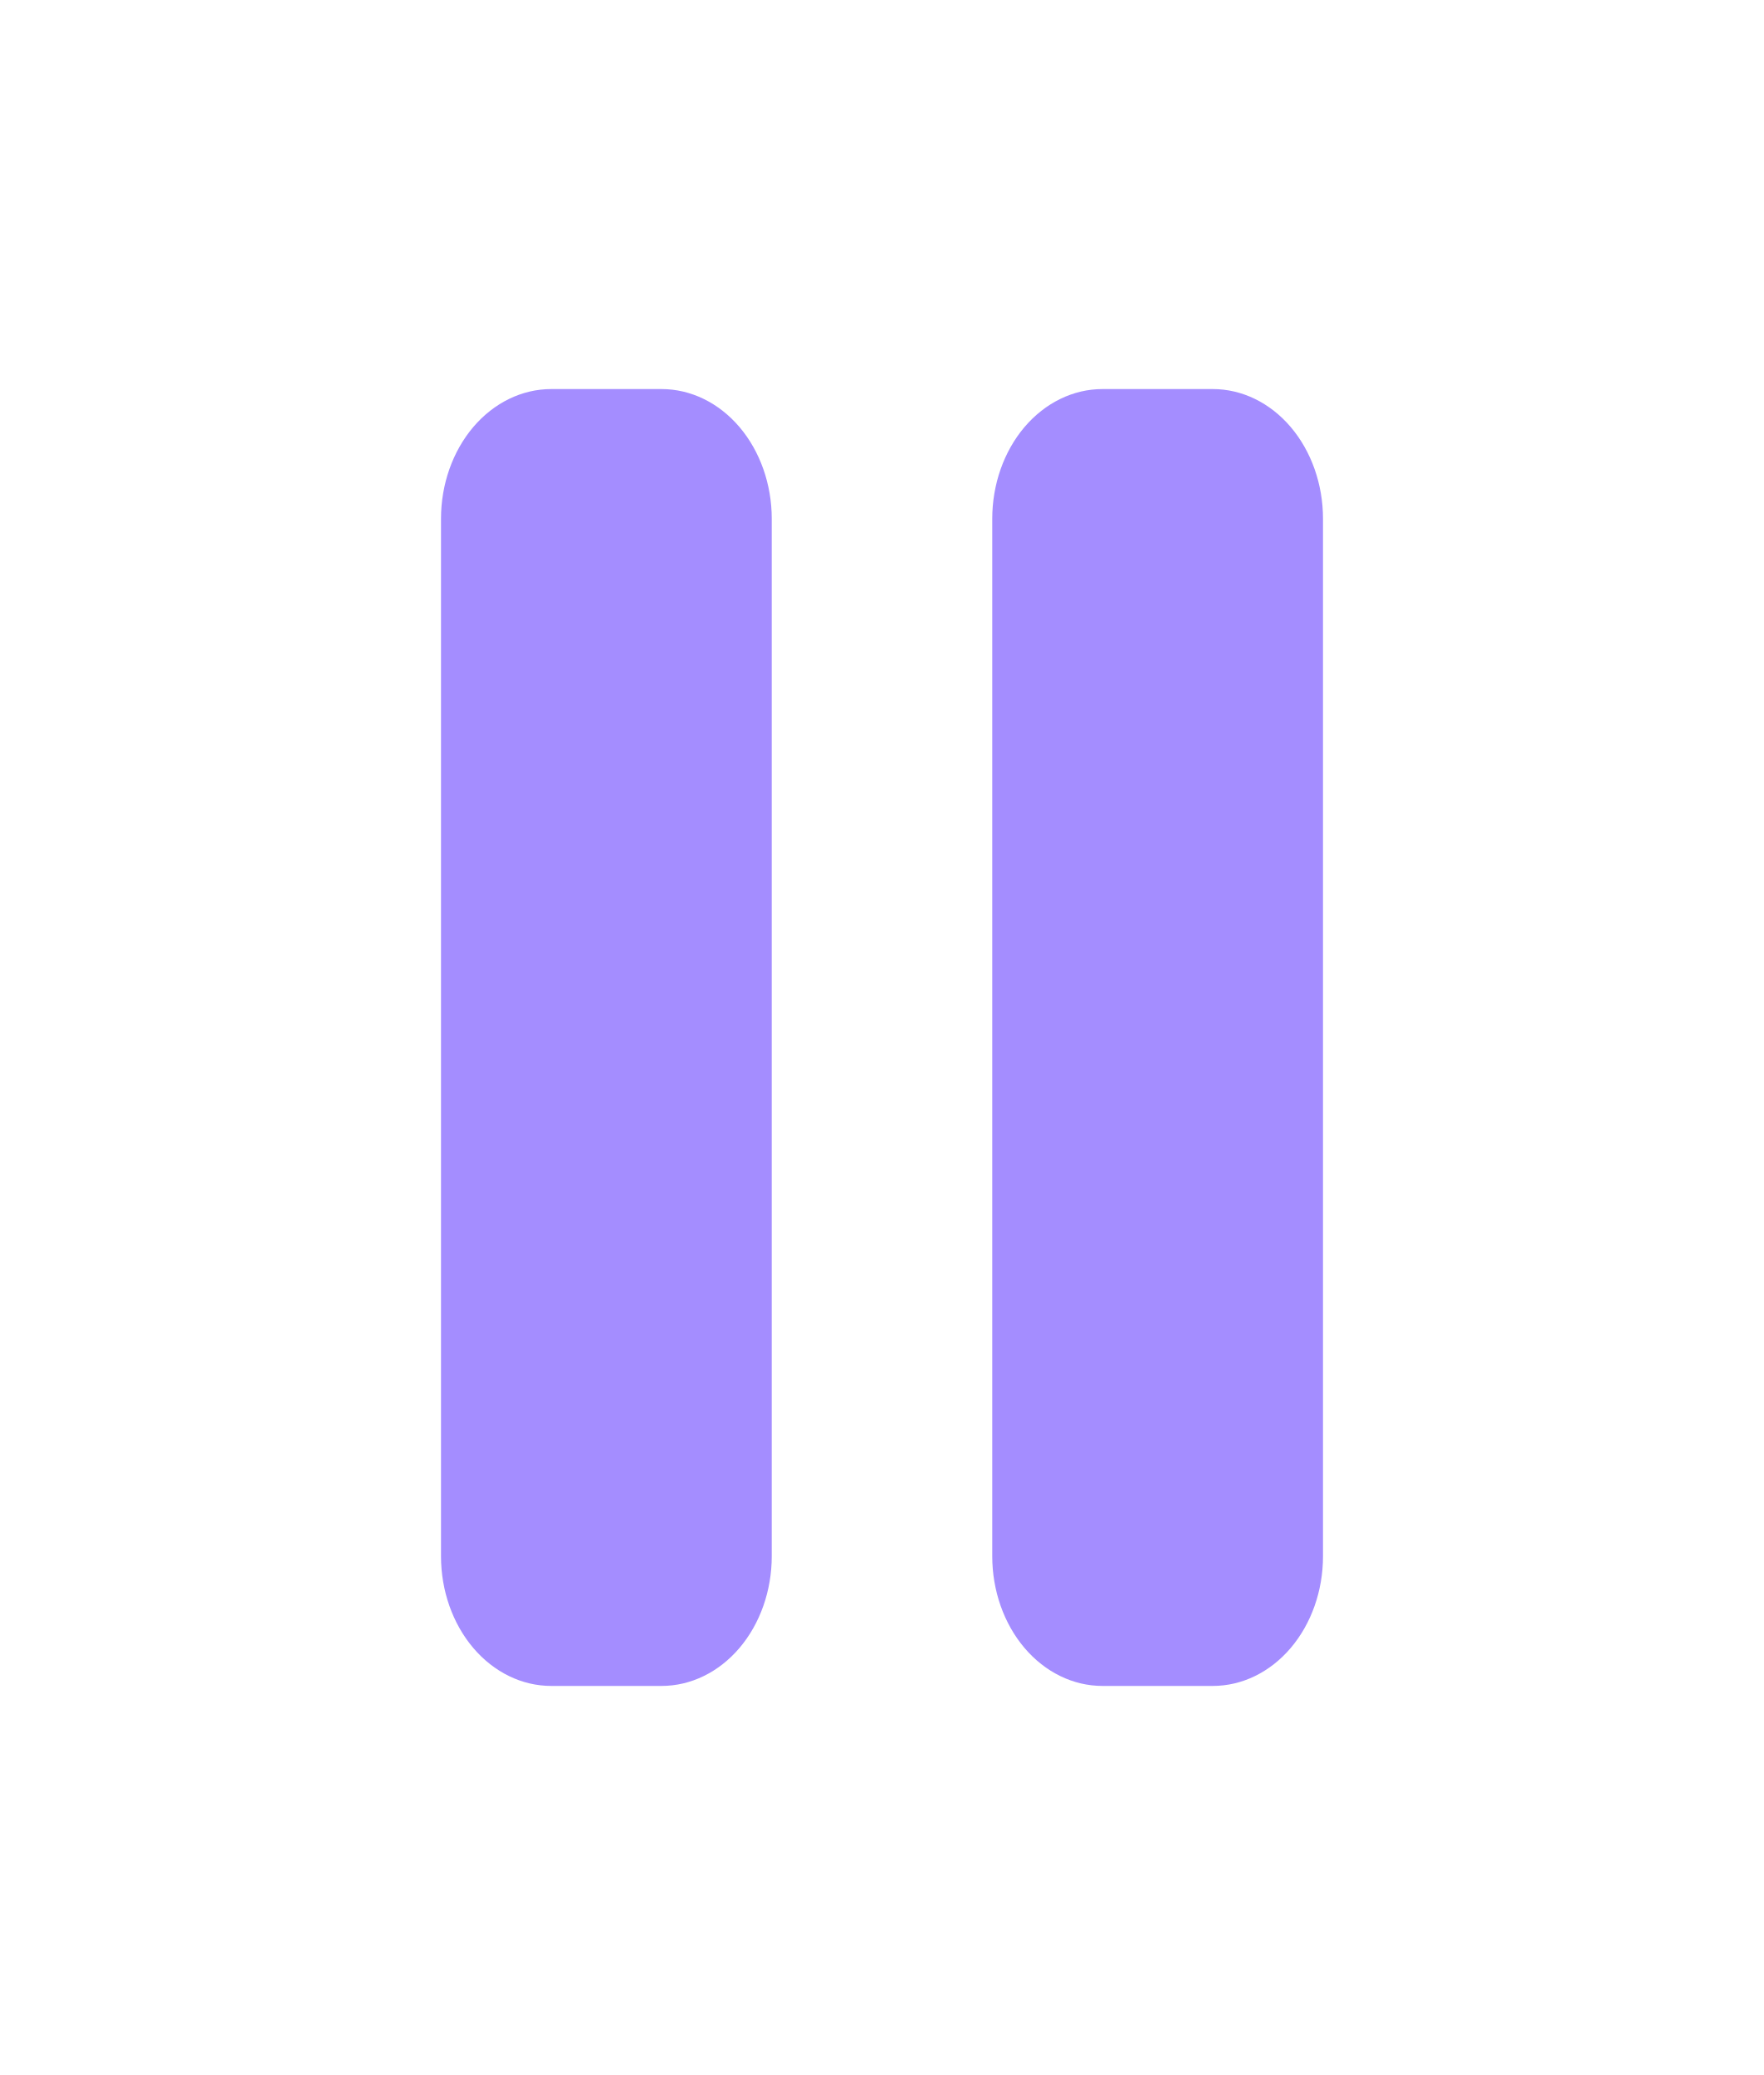
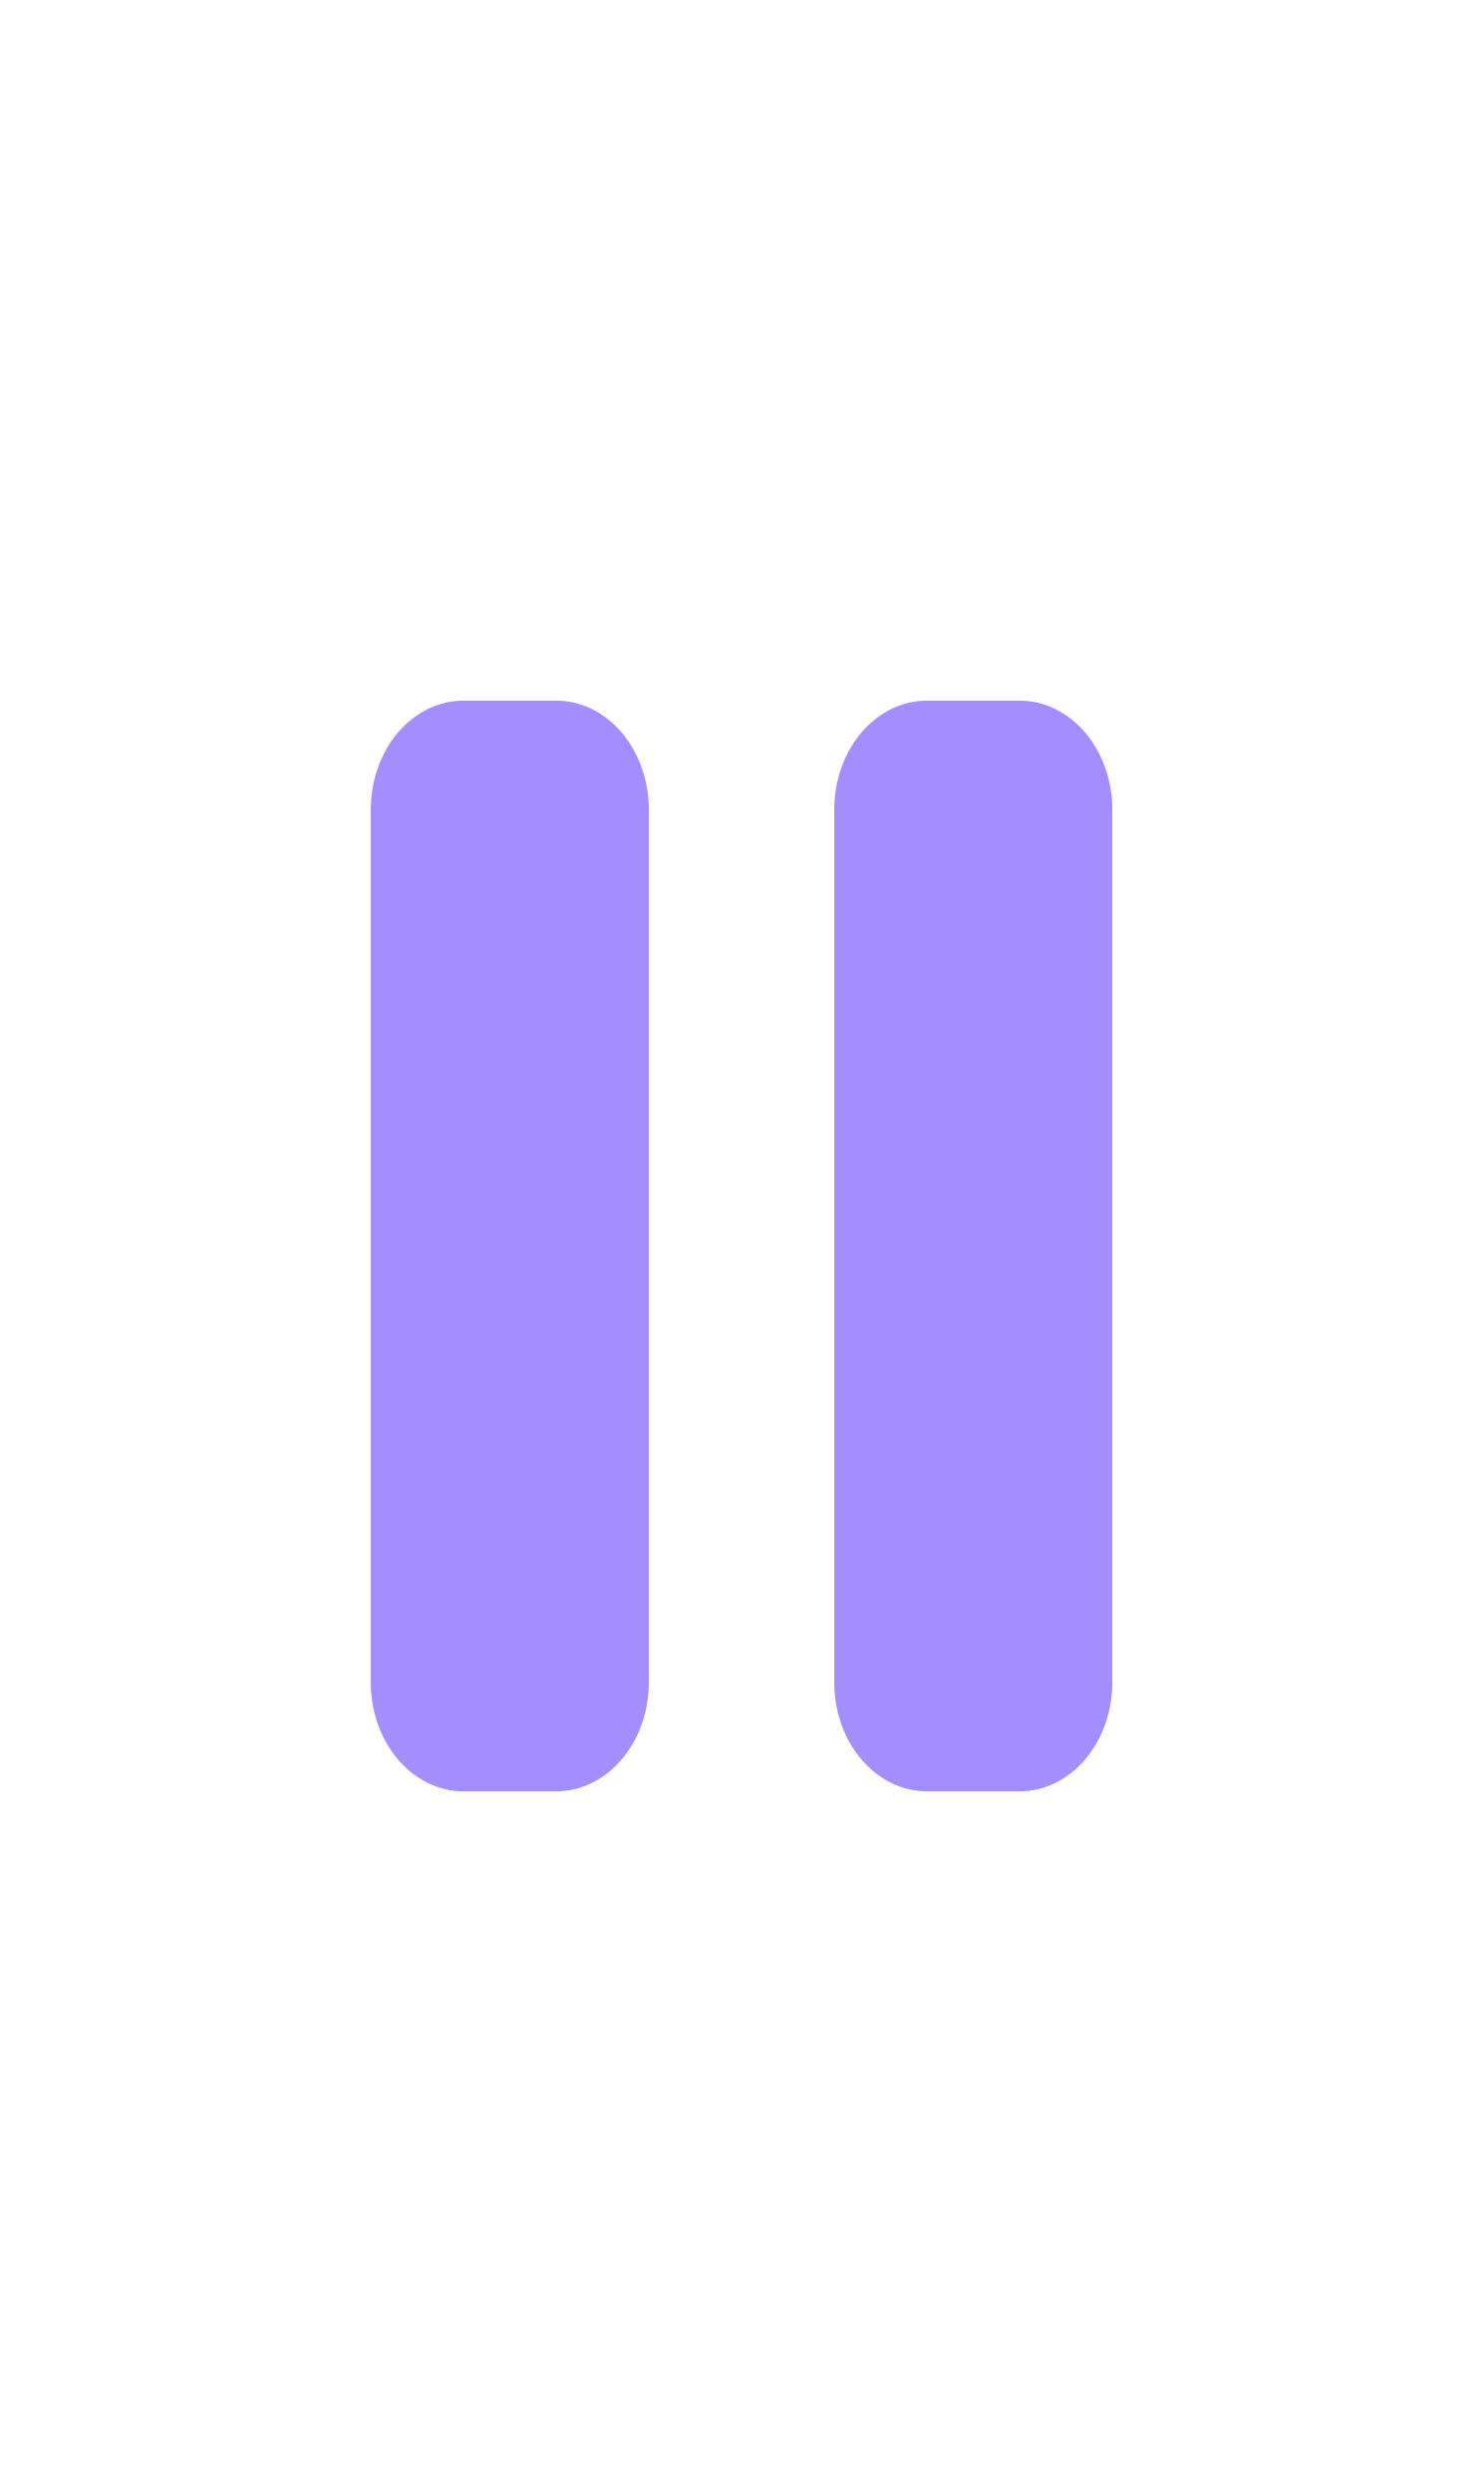
- <svg xmlns="http://www.w3.org/2000/svg" width="34" height="40" viewBox="0 0 34 40" fill="none">
+ <svg xmlns="http://www.w3.org/2000/svg" width="25" height="42" viewBox="0 0 34 40" fill="none">
  <path d="M12.75 7.5H10.625C10.061 7.5 9.521 7.763 9.122 8.232C8.724 8.701 8.5 9.337 8.5 10V30C8.5 30.663 8.724 31.299 9.122 31.768C9.521 32.237 10.061 32.5 10.625 32.5H12.75C13.314 32.5 13.854 32.237 14.253 31.768C14.651 31.299 14.875 30.663 14.875 30V10C14.875 9.337 14.651 8.701 14.253 8.232C13.854 7.763 13.314 7.5 12.75 7.5V7.5ZM23.375 7.5H21.25C20.686 7.5 20.146 7.763 19.747 8.232C19.349 8.701 19.125 9.337 19.125 10V30C19.125 30.663 19.349 31.299 19.747 31.768C20.146 32.237 20.686 32.5 21.25 32.5H23.375C23.939 32.5 24.479 32.237 24.878 31.768C25.276 31.299 25.5 30.663 25.5 30V10C25.5 9.337 25.276 8.701 24.878 8.232C24.479 7.763 23.939 7.5 23.375 7.5V7.5Z" fill="#A48DFF" />
</svg>
